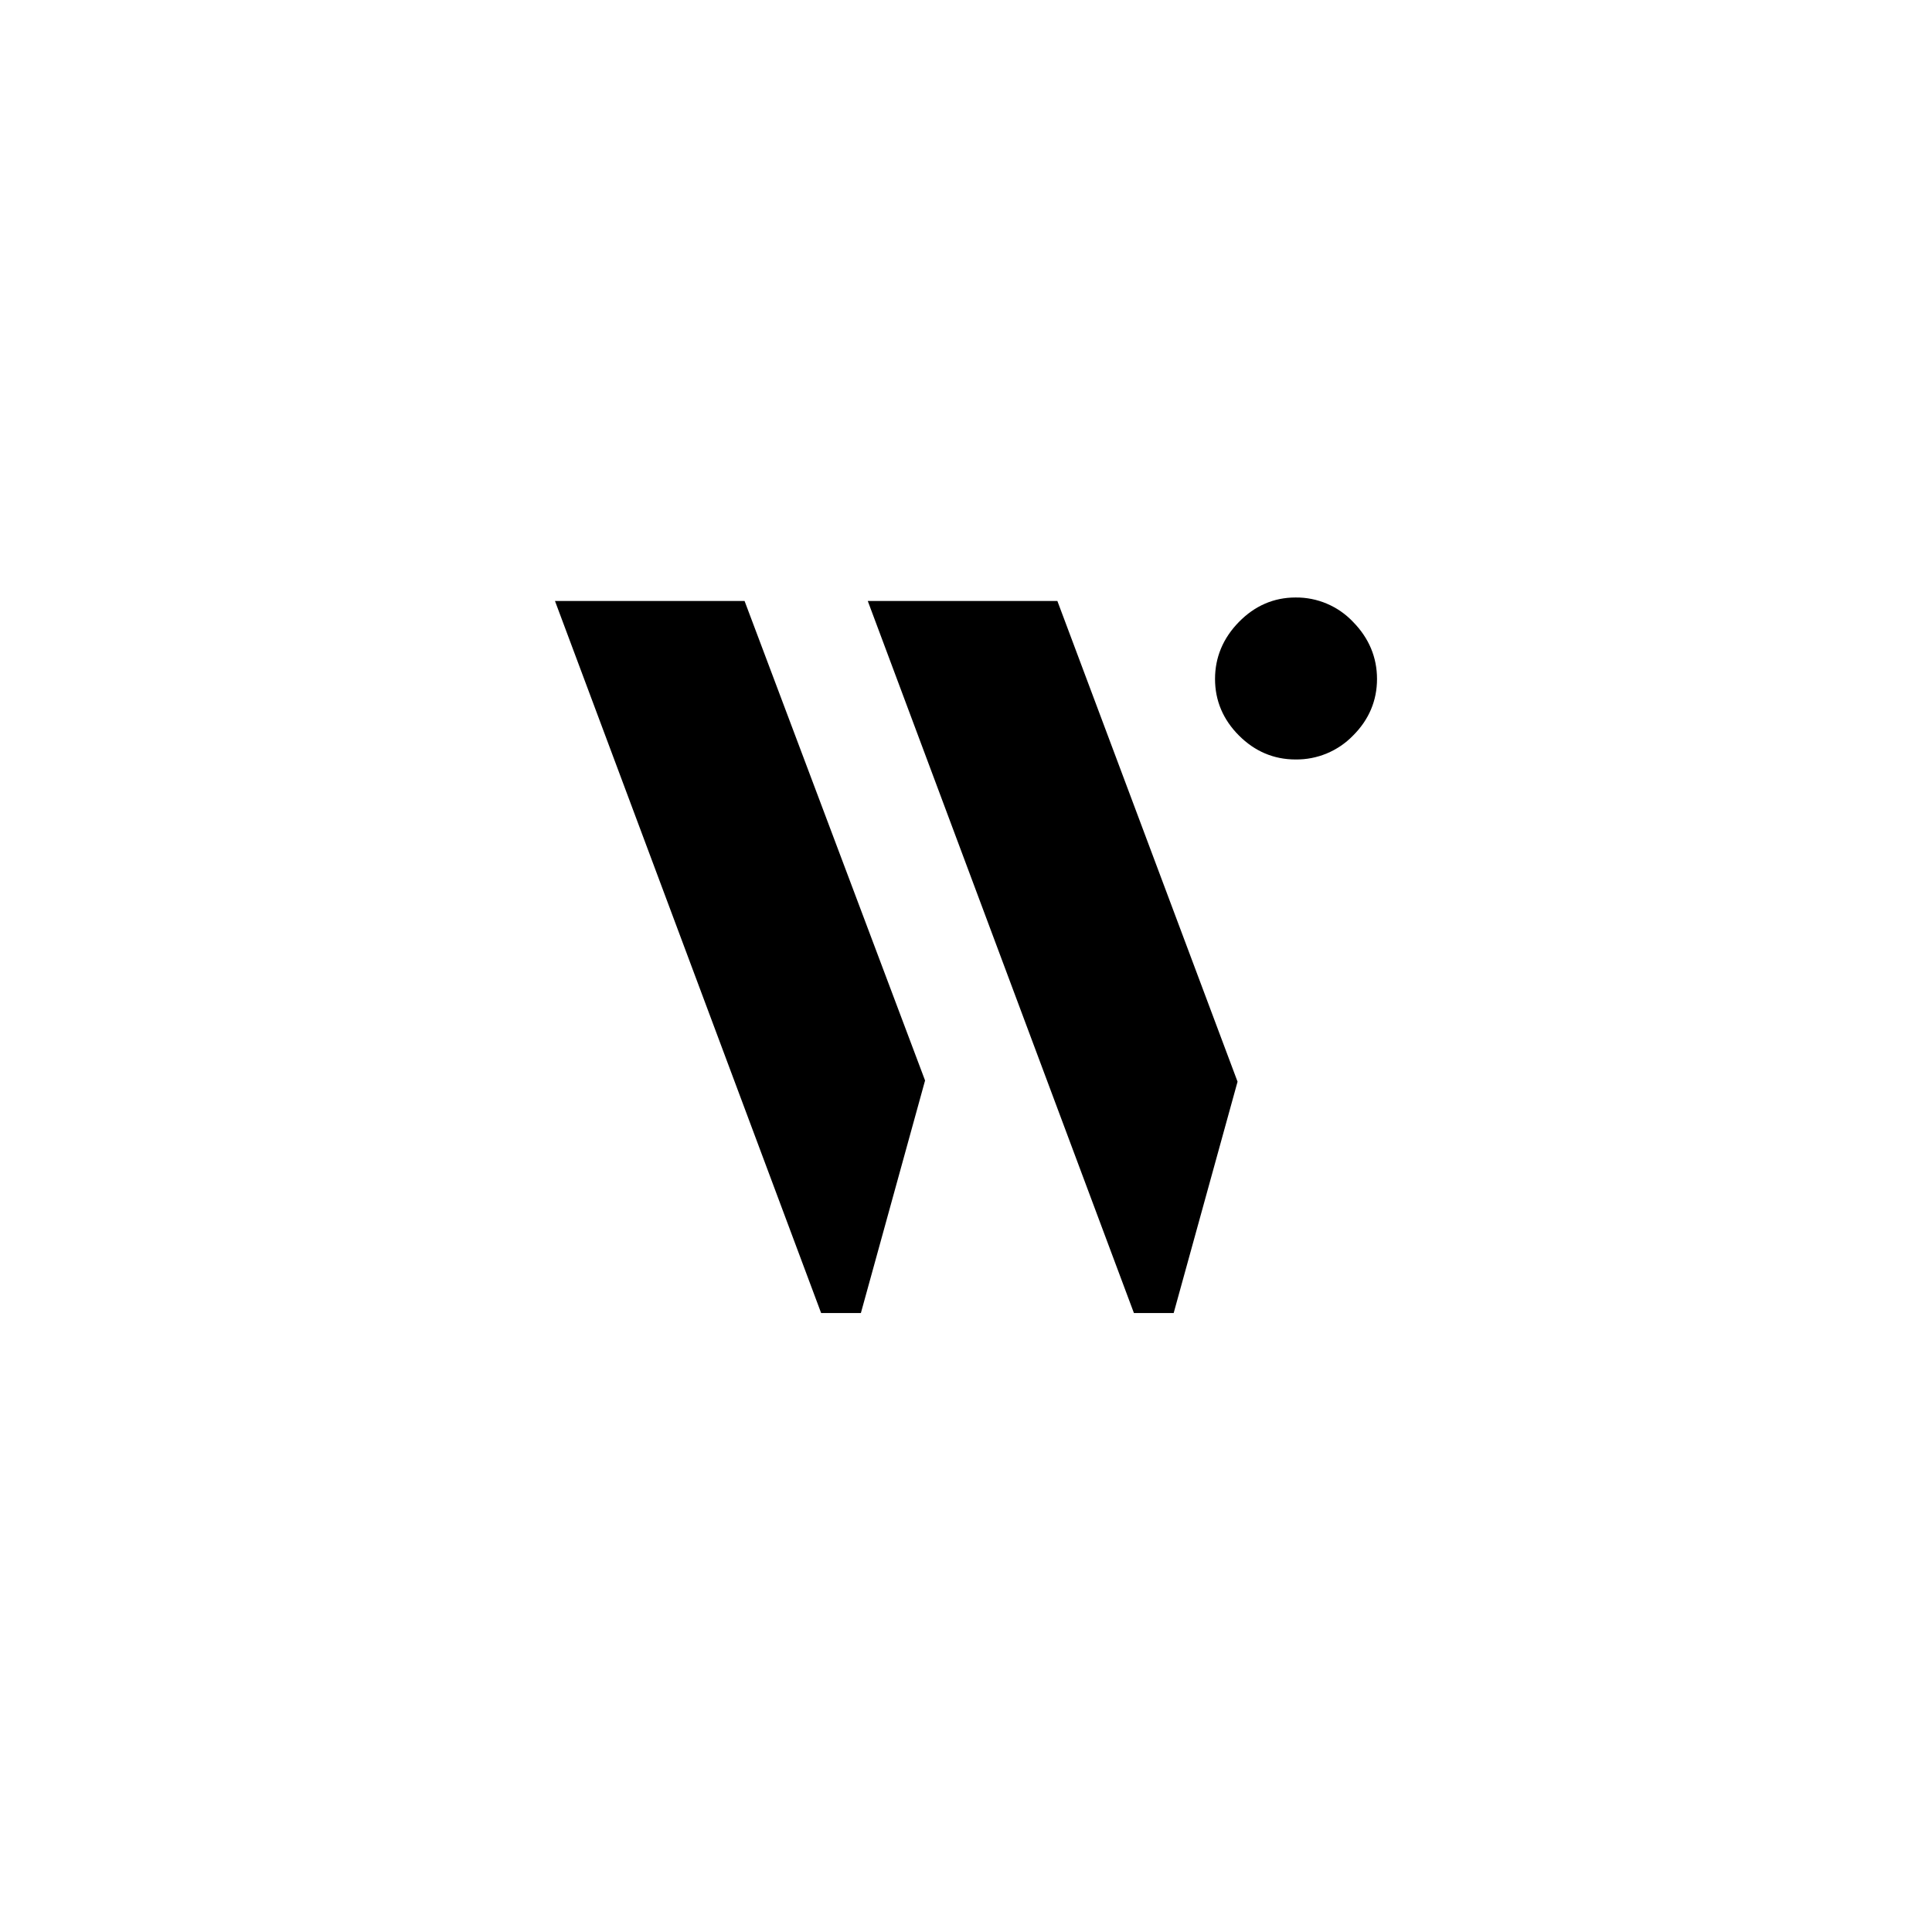
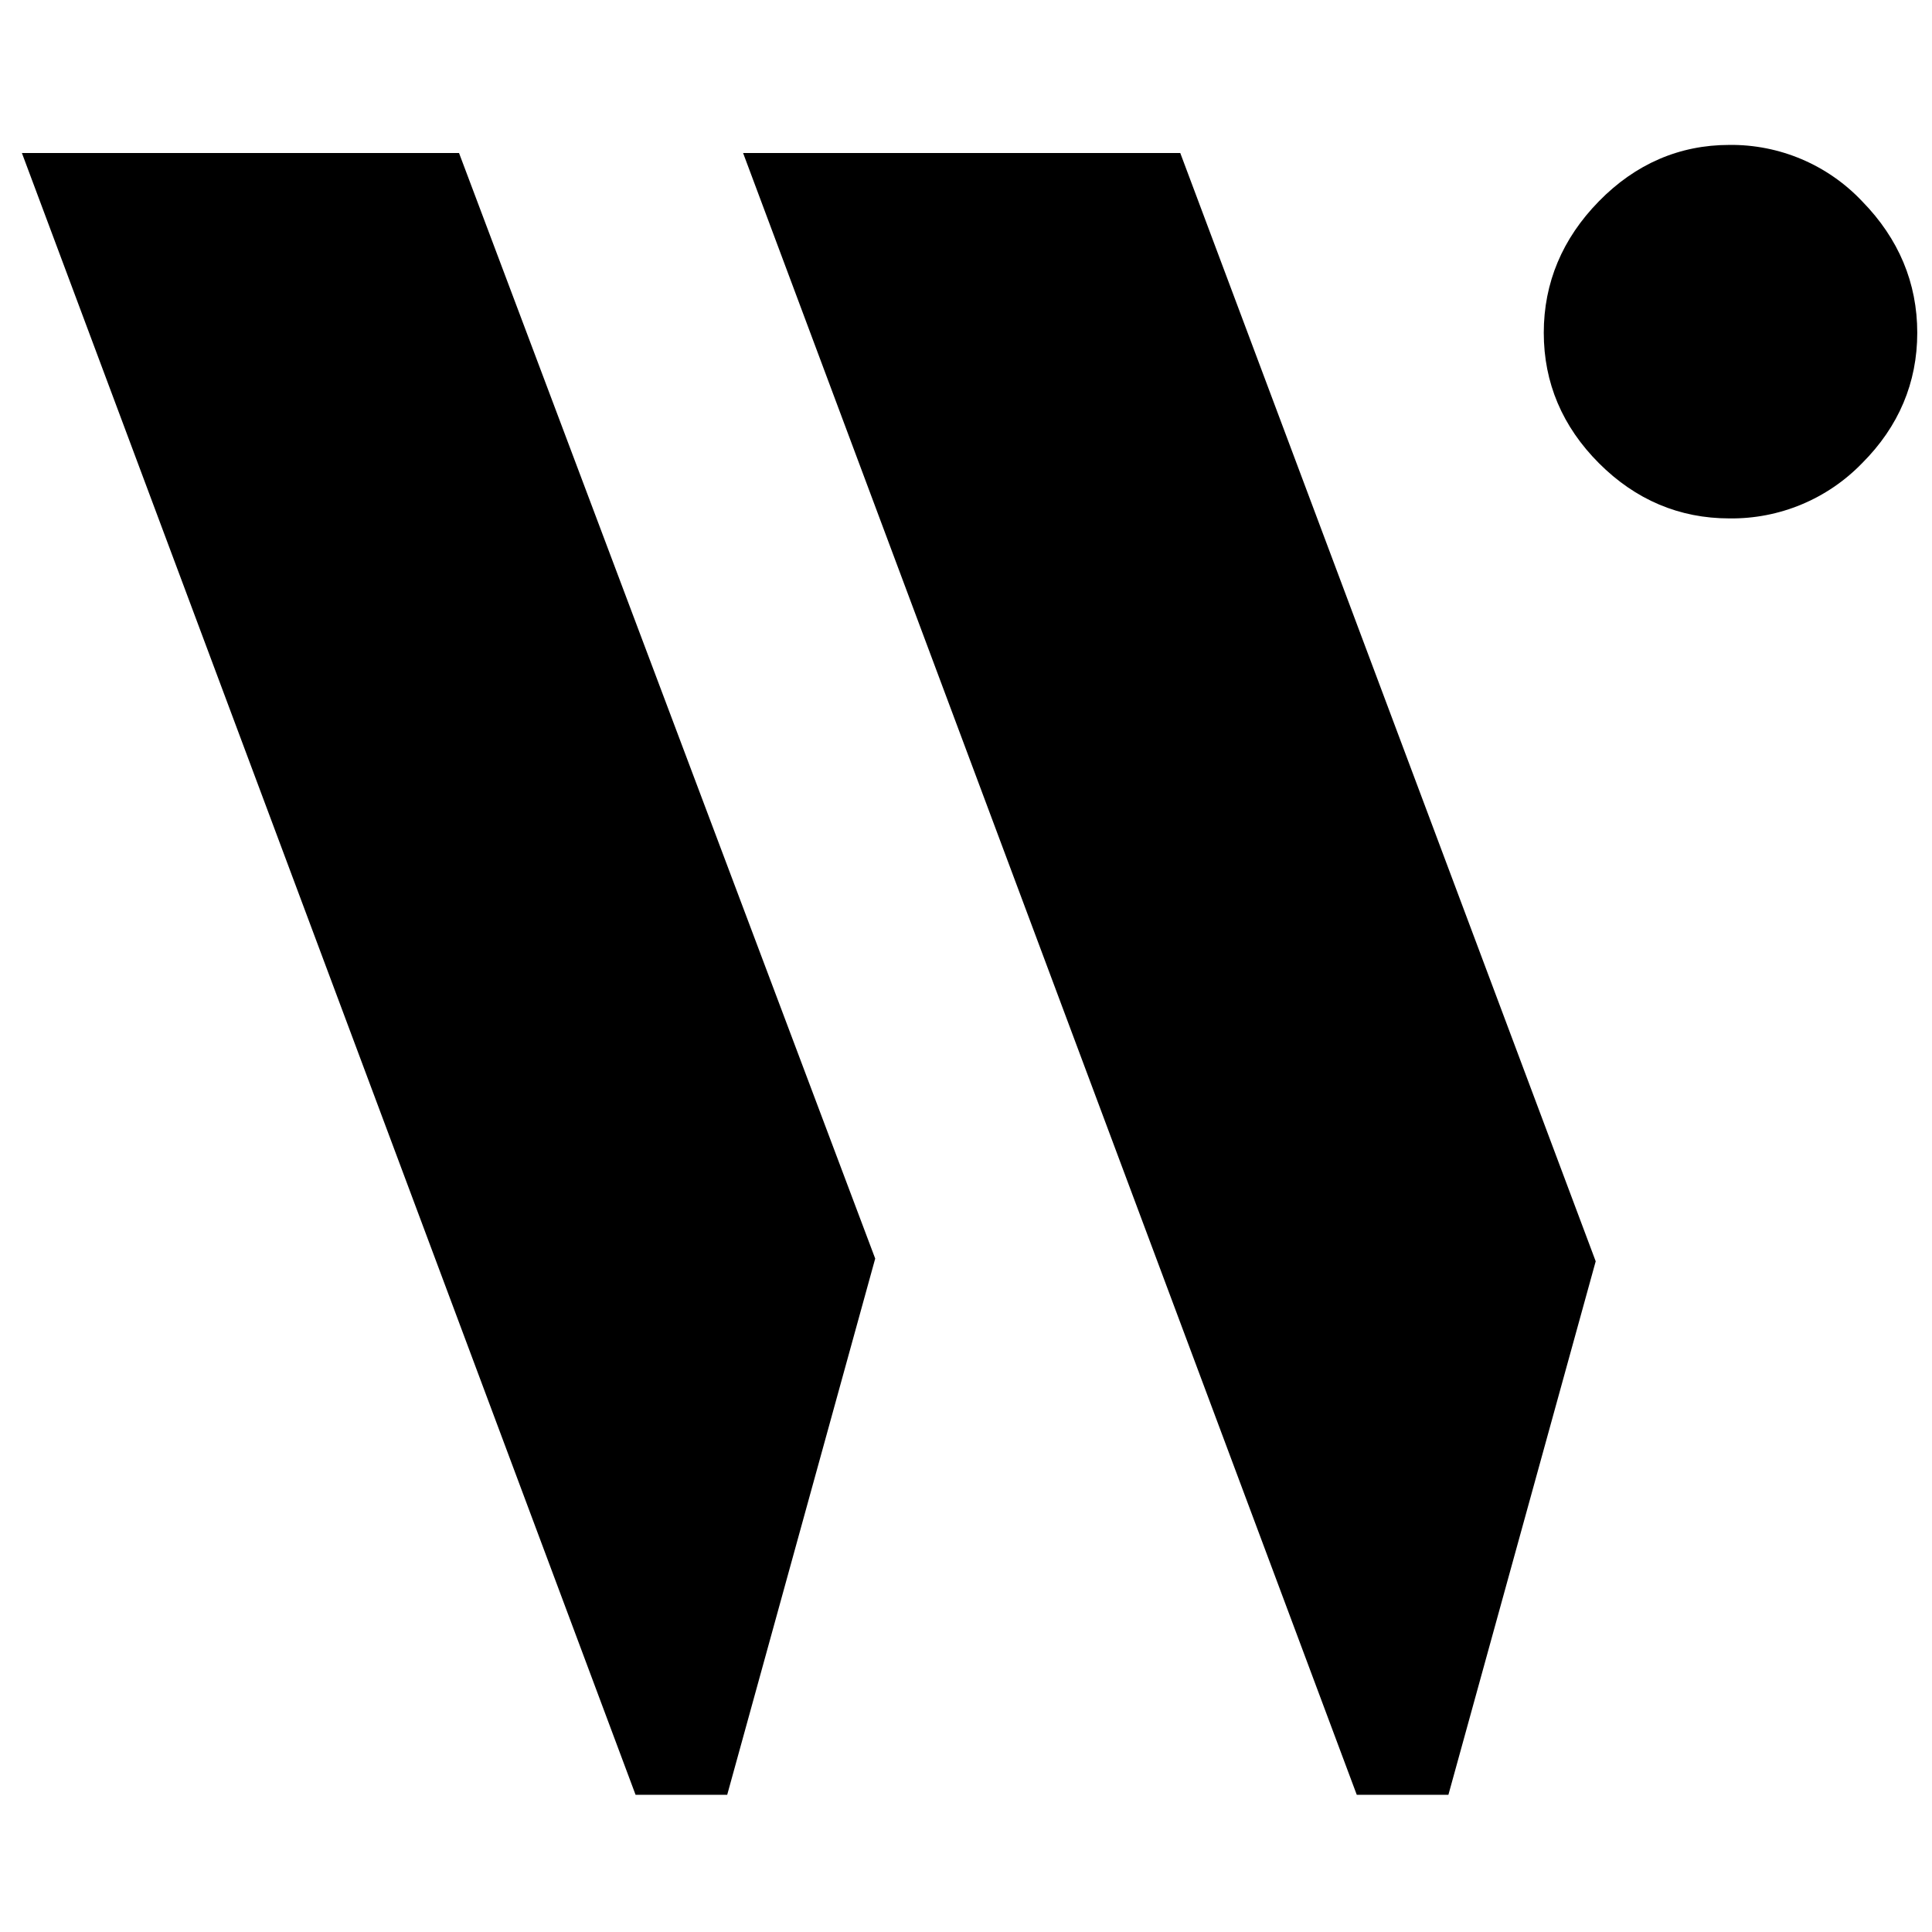
<svg width="1080" height="1080" viewBox="0 0 1080 1080">
  <g>
-     <polygon points="691.8 604.66 591.08 335.96 485.09 335.96 633.87 734 656.09 734 691.8 604.66" />
-     <polygon points="310.24 335.96 459.02 734 481.24 734 517.12 604 416.22 335.96 310.24 335.96" />
-     <path d="M724.21,424.55c-12.11,0-22.75-4.5-31.62-13.38s-13.38-19.5-13.38-31.62,4.5-22.83,13.36-31.88S712.09,334,724.21,334a43.62,43.62,0,0,1,32.19,13.67c8.86,9.05,13.36,19.78,13.36,31.88s-4.5,22.75-13.38,31.62A44,44,0,0,1,724.21,424.55Z" />
+     <rect fill="none" id="canvas_background" height="602" width="802" y="-1" x="-1" />
+   </g>
+   <g>
+     <g stroke="null" id="svg_1">
+       <polygon stroke="null" id="svg_2" points="892.007,705.074 659.776,85.529 415.393,85.529 758.437,1003.294 809.67,1003.294 892.007,705.074 " />
+       <polygon stroke="null" id="svg_3" points="12.24,85.529 355.284,1003.294 406.516,1003.294 489.245,703.552 256.599,85.529 12.24,85.529 " />
+       <path stroke="null" id="svg_4" d="m966.735,289.792c-27.922,0 -52.455,-10.376 -72.907,-30.85s-30.85,-44.961 -30.85,-72.907s10.376,-52.639 30.804,-73.506s45.007,-31.519 72.953,-31.519a100.575,100.575 0 0 1 74.221,31.519c20.429,20.867 30.804,45.607 30.804,73.506s-10.376,52.455 -30.85,72.907a101.451,101.451 0 0 1 -74.175,30.85z" />
+     </g>
  </g>
</svg>
